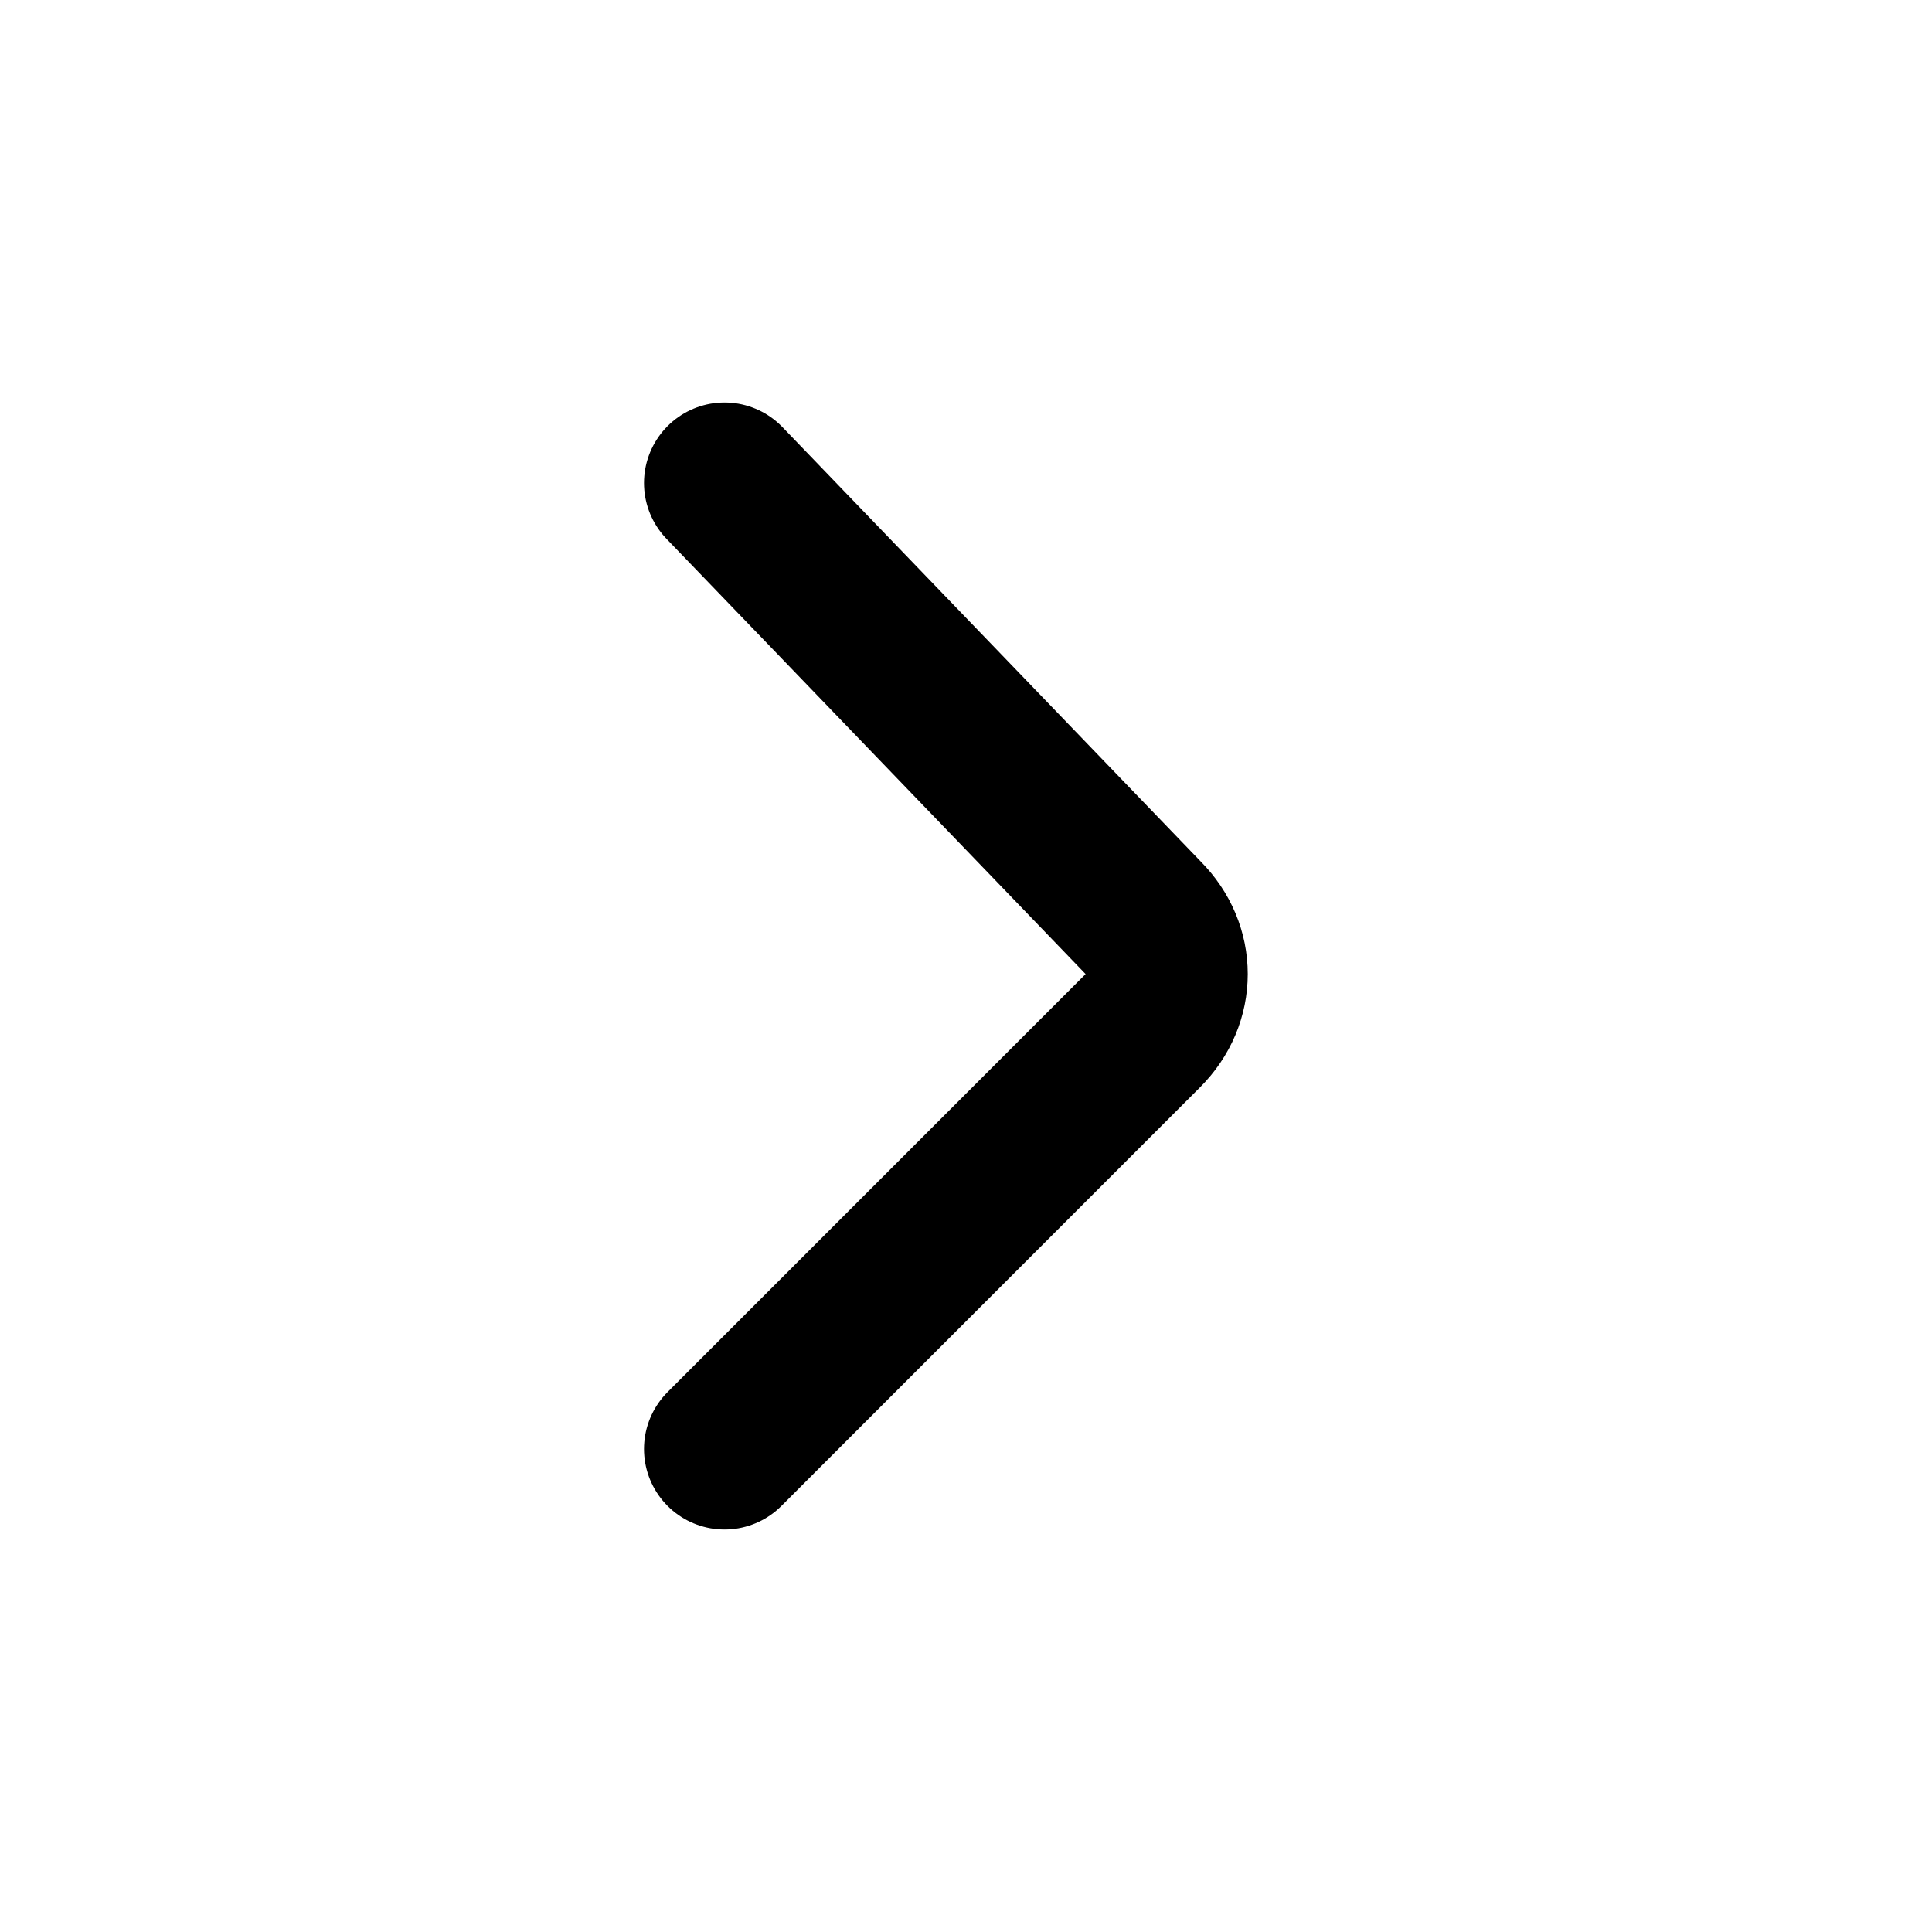
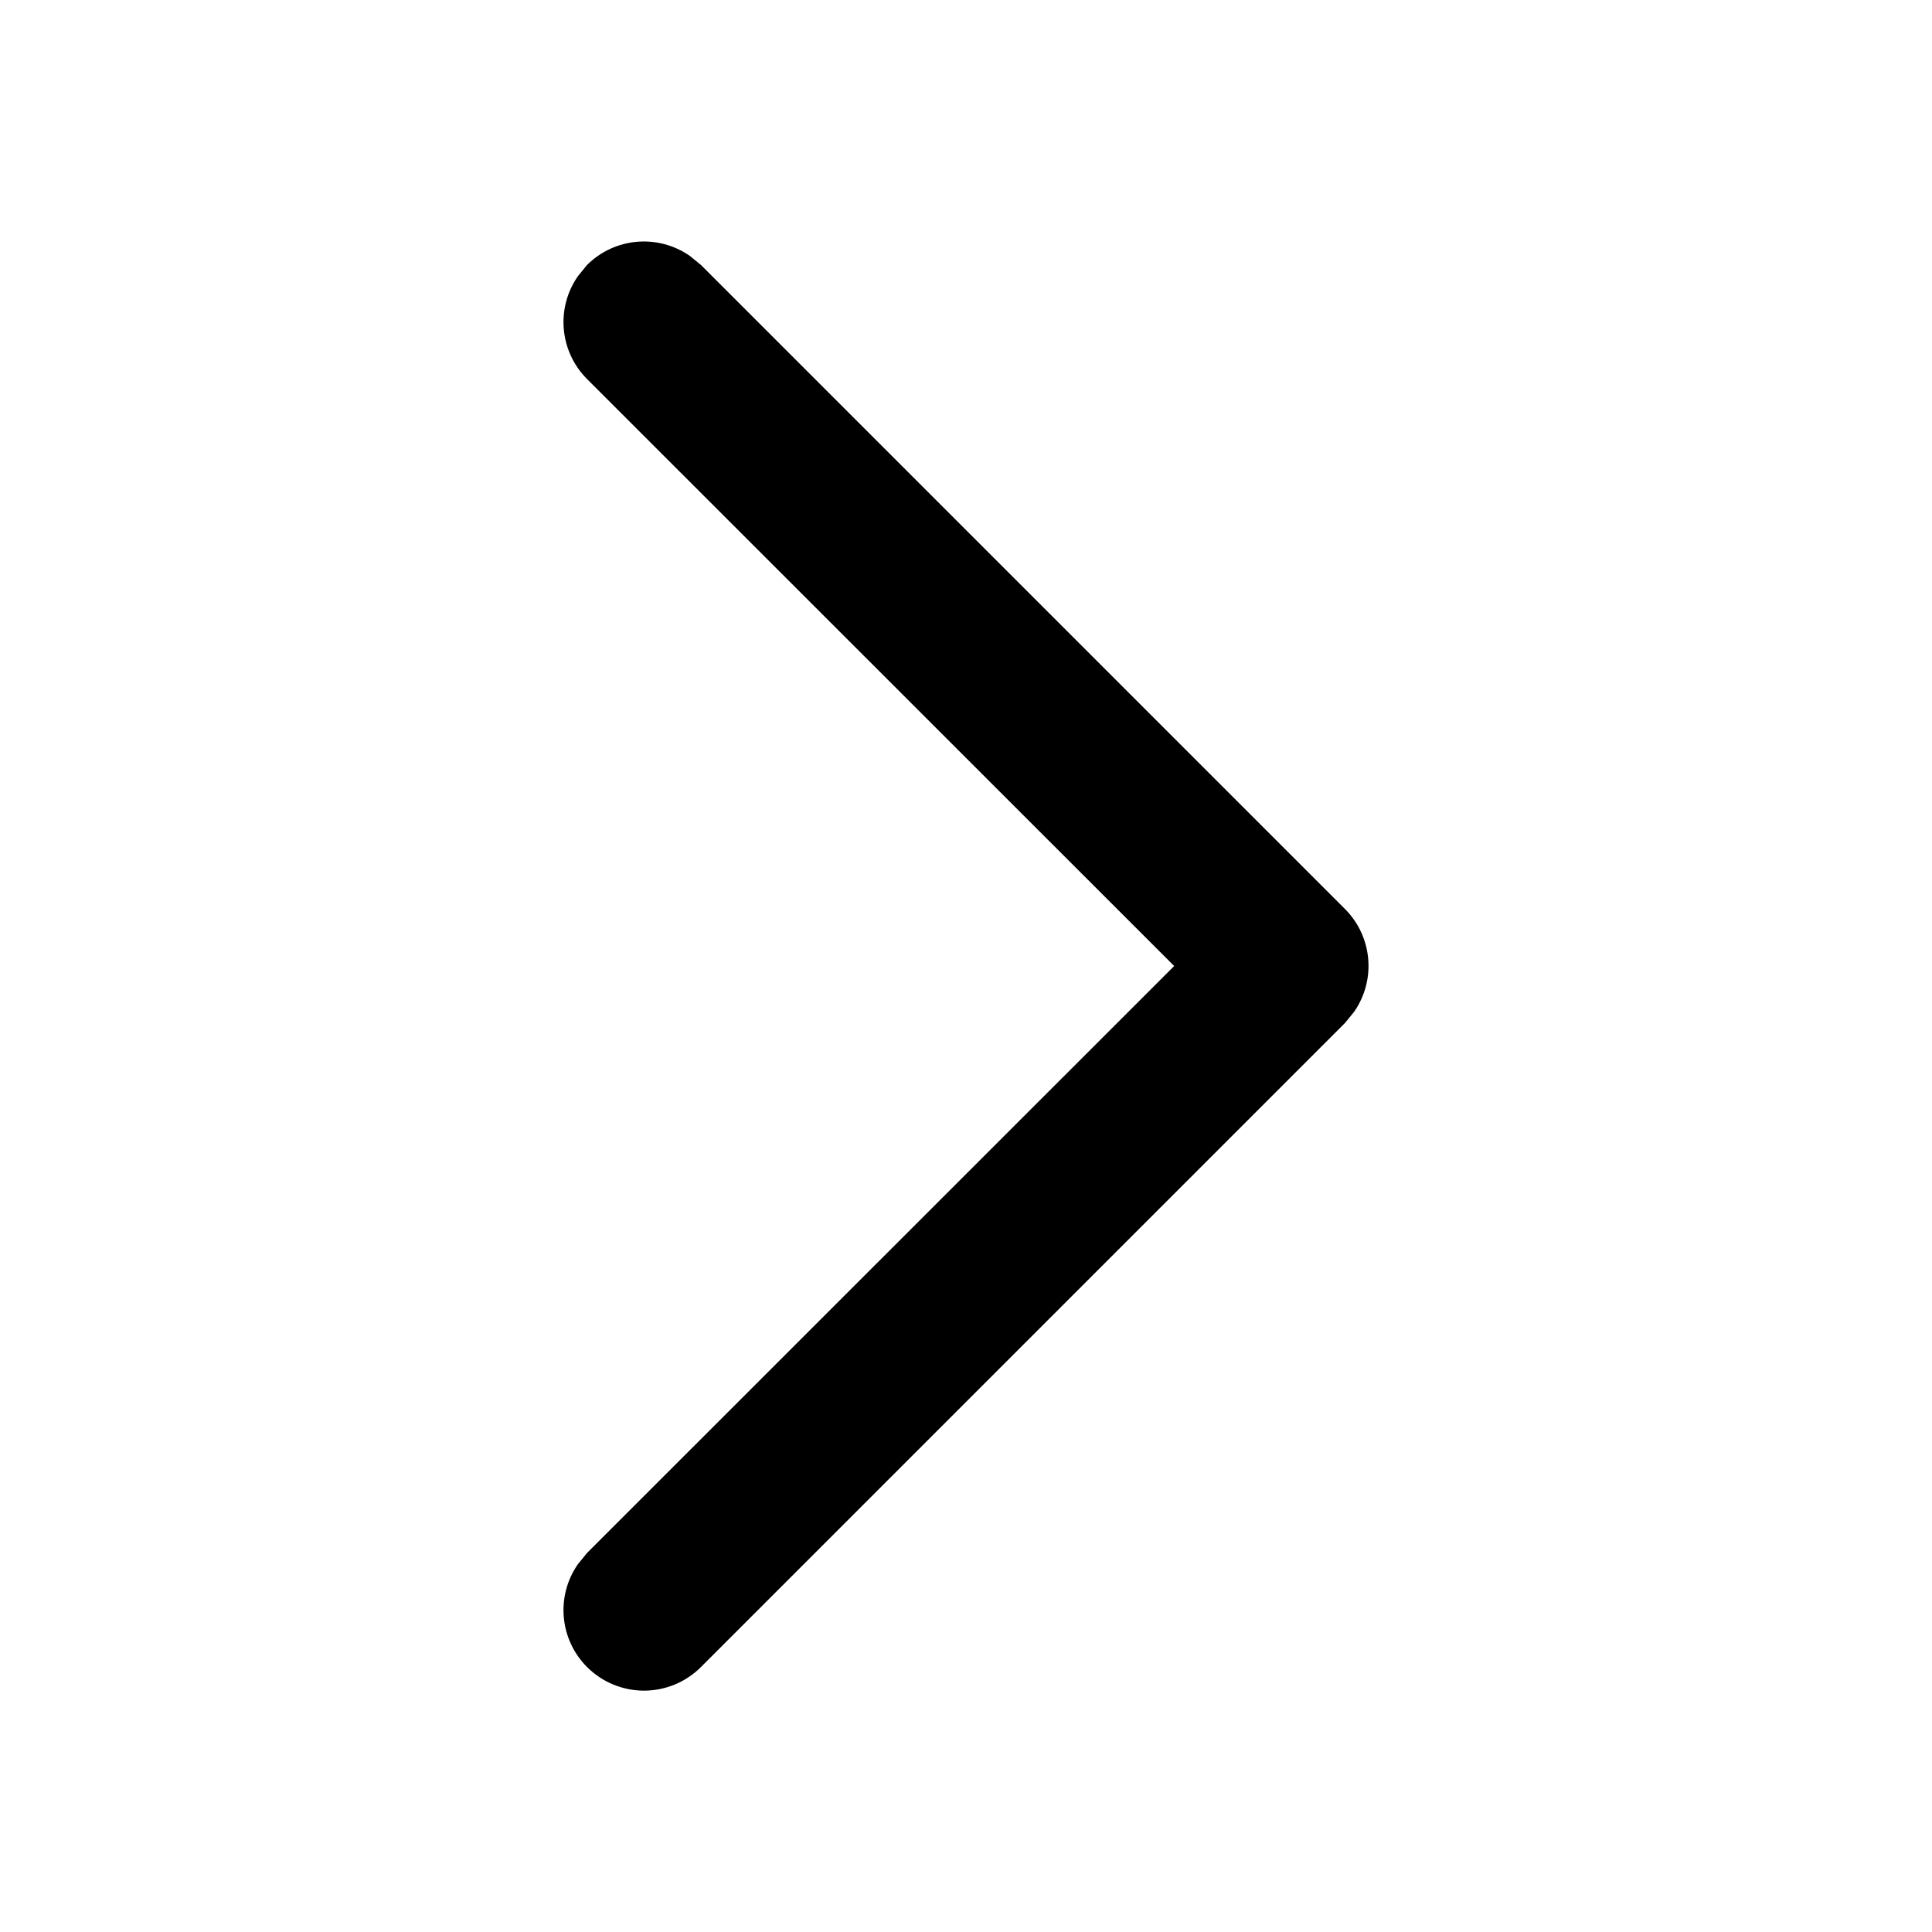
<svg xmlns="http://www.w3.org/2000/svg" width="12" height="12" focusable="false" viewBox="0 0 12 12">
-   <path fill="none" stroke="currentColor" stroke-linecap="round" d="M4.5 9l2.6-2.6c.2-.2.2-.5 0-.7L4.5 3" />
+   <path fill="currentColor" d="M3.646 10.354a.5.5 0 01-.057-.638l.057-.07L7.293 6 3.646 2.354a.5.5 0 01-.057-.638l.057-.07a.5.5 0 01.638-.057l.07.057 4 4a.5.5 0 01.057.638l-.057.07-4 4a.5.5 0 01-.708 0z" />
</svg>
